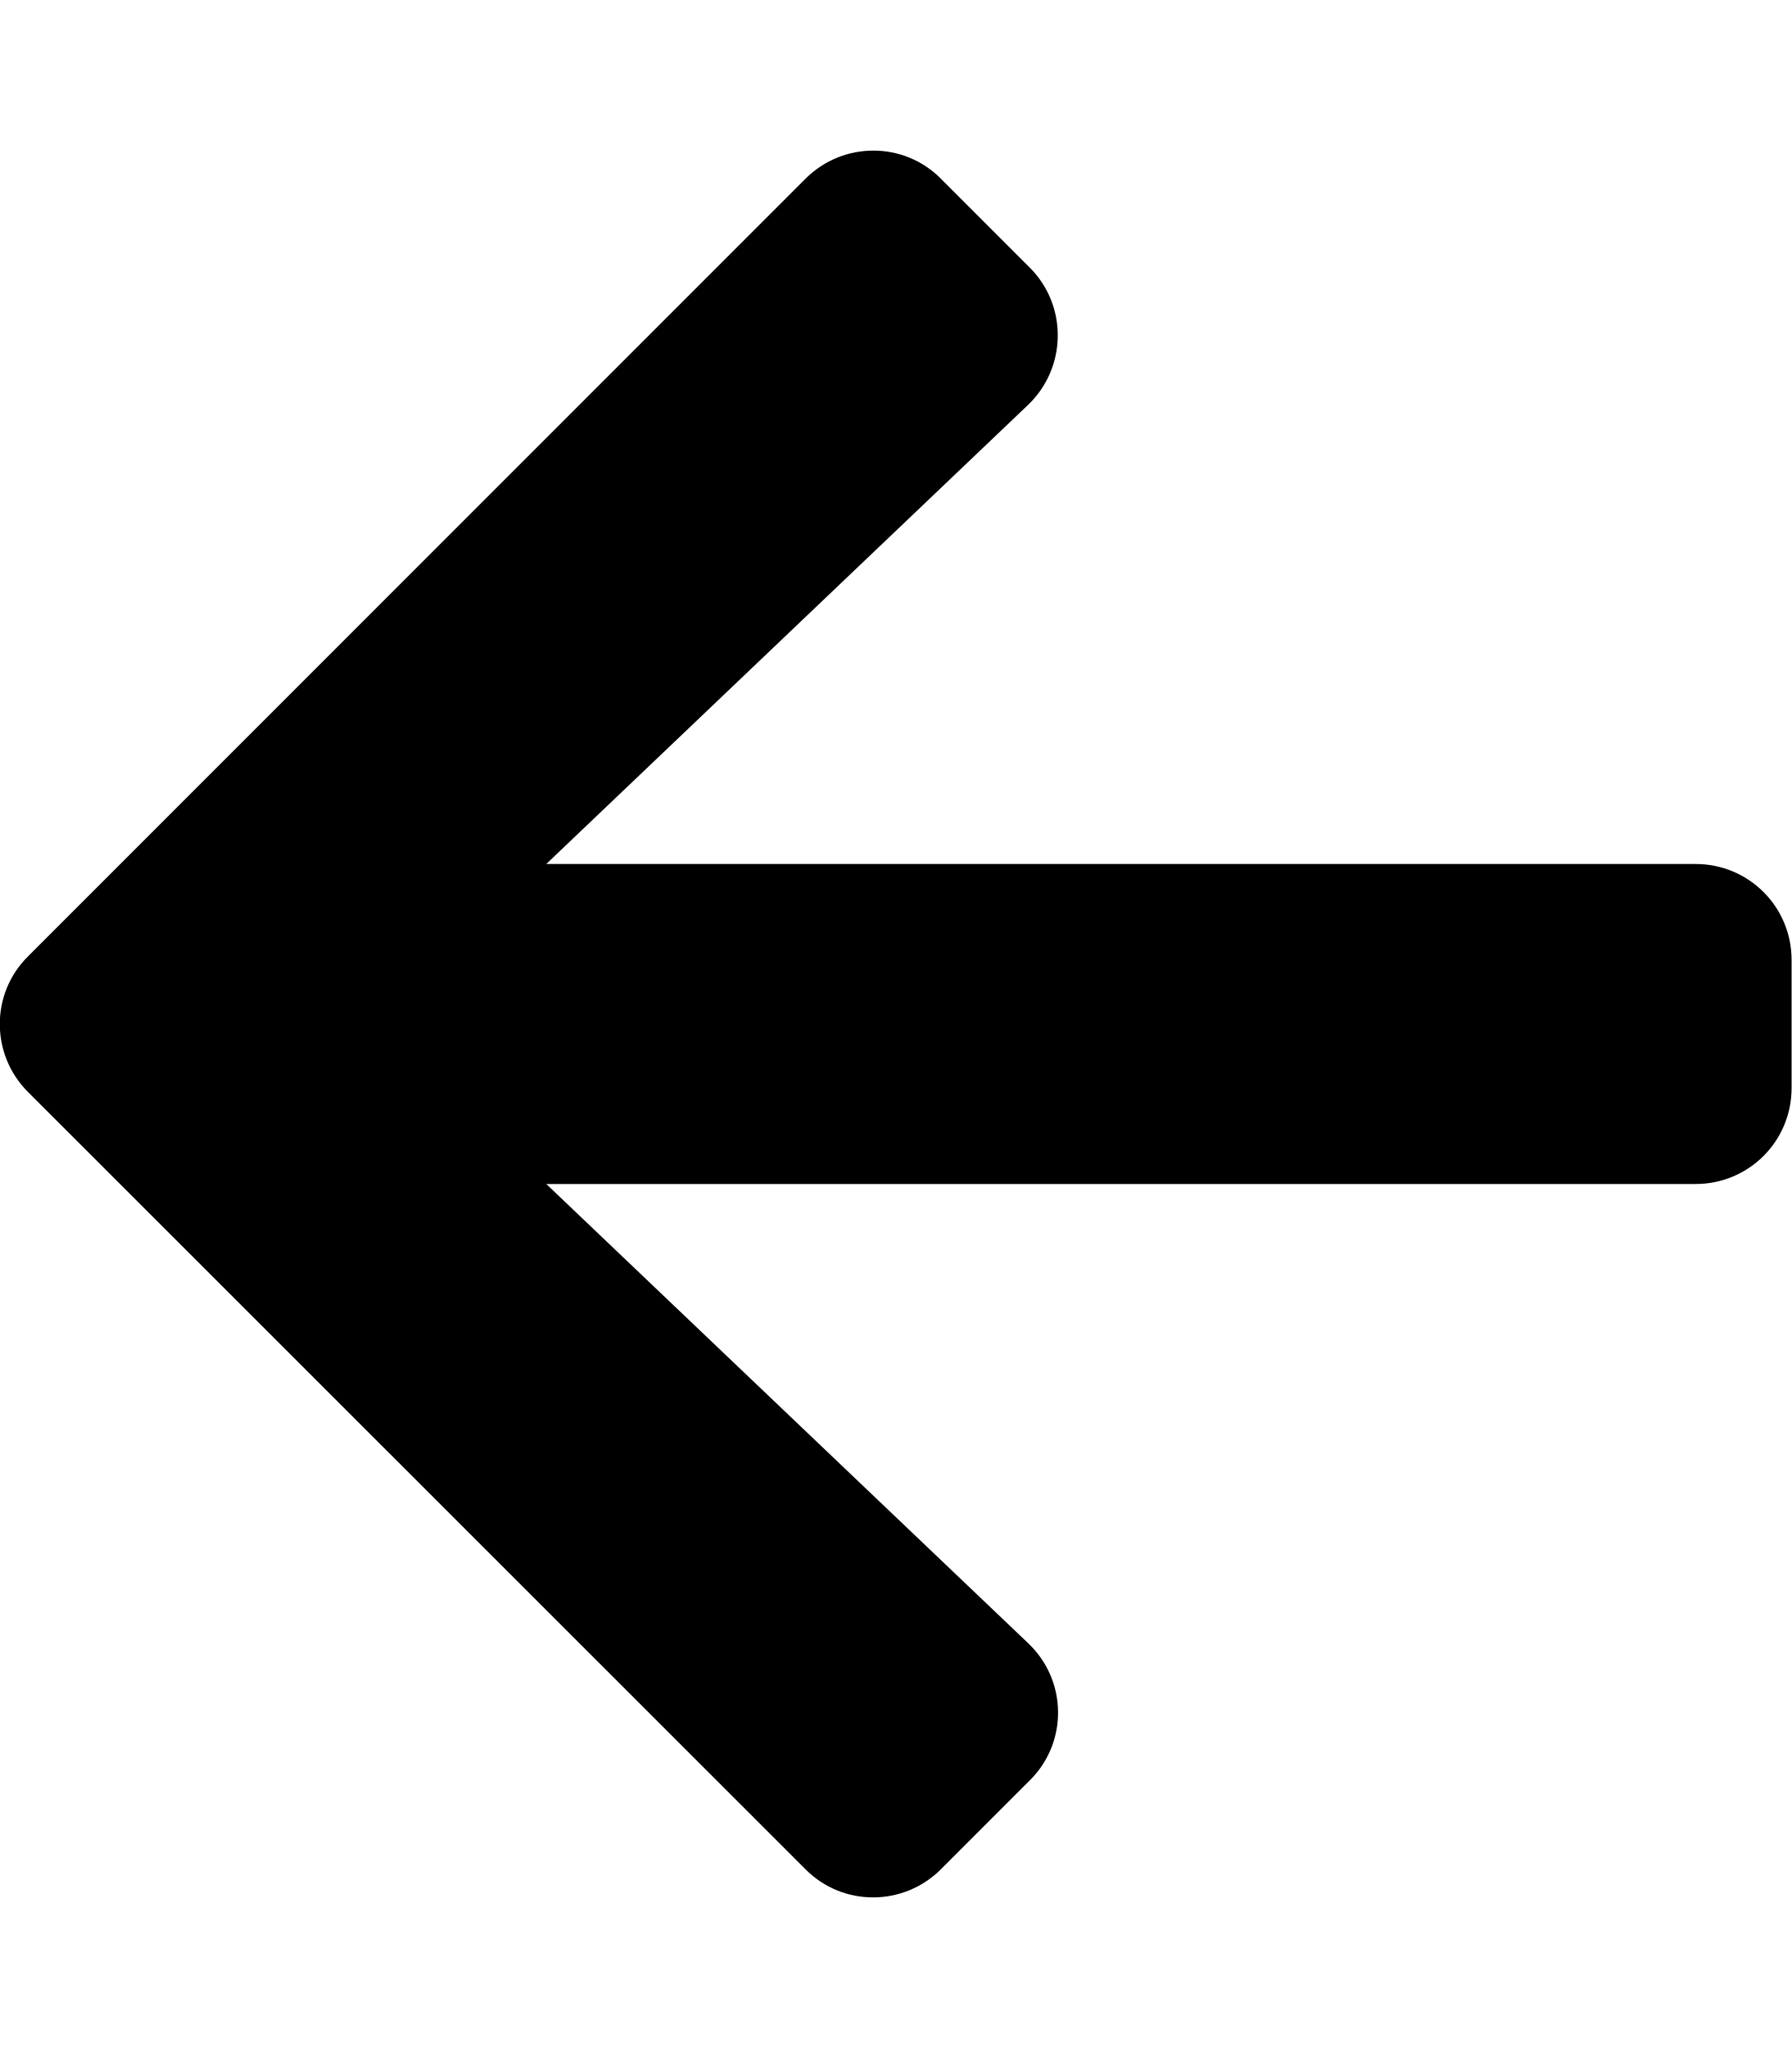
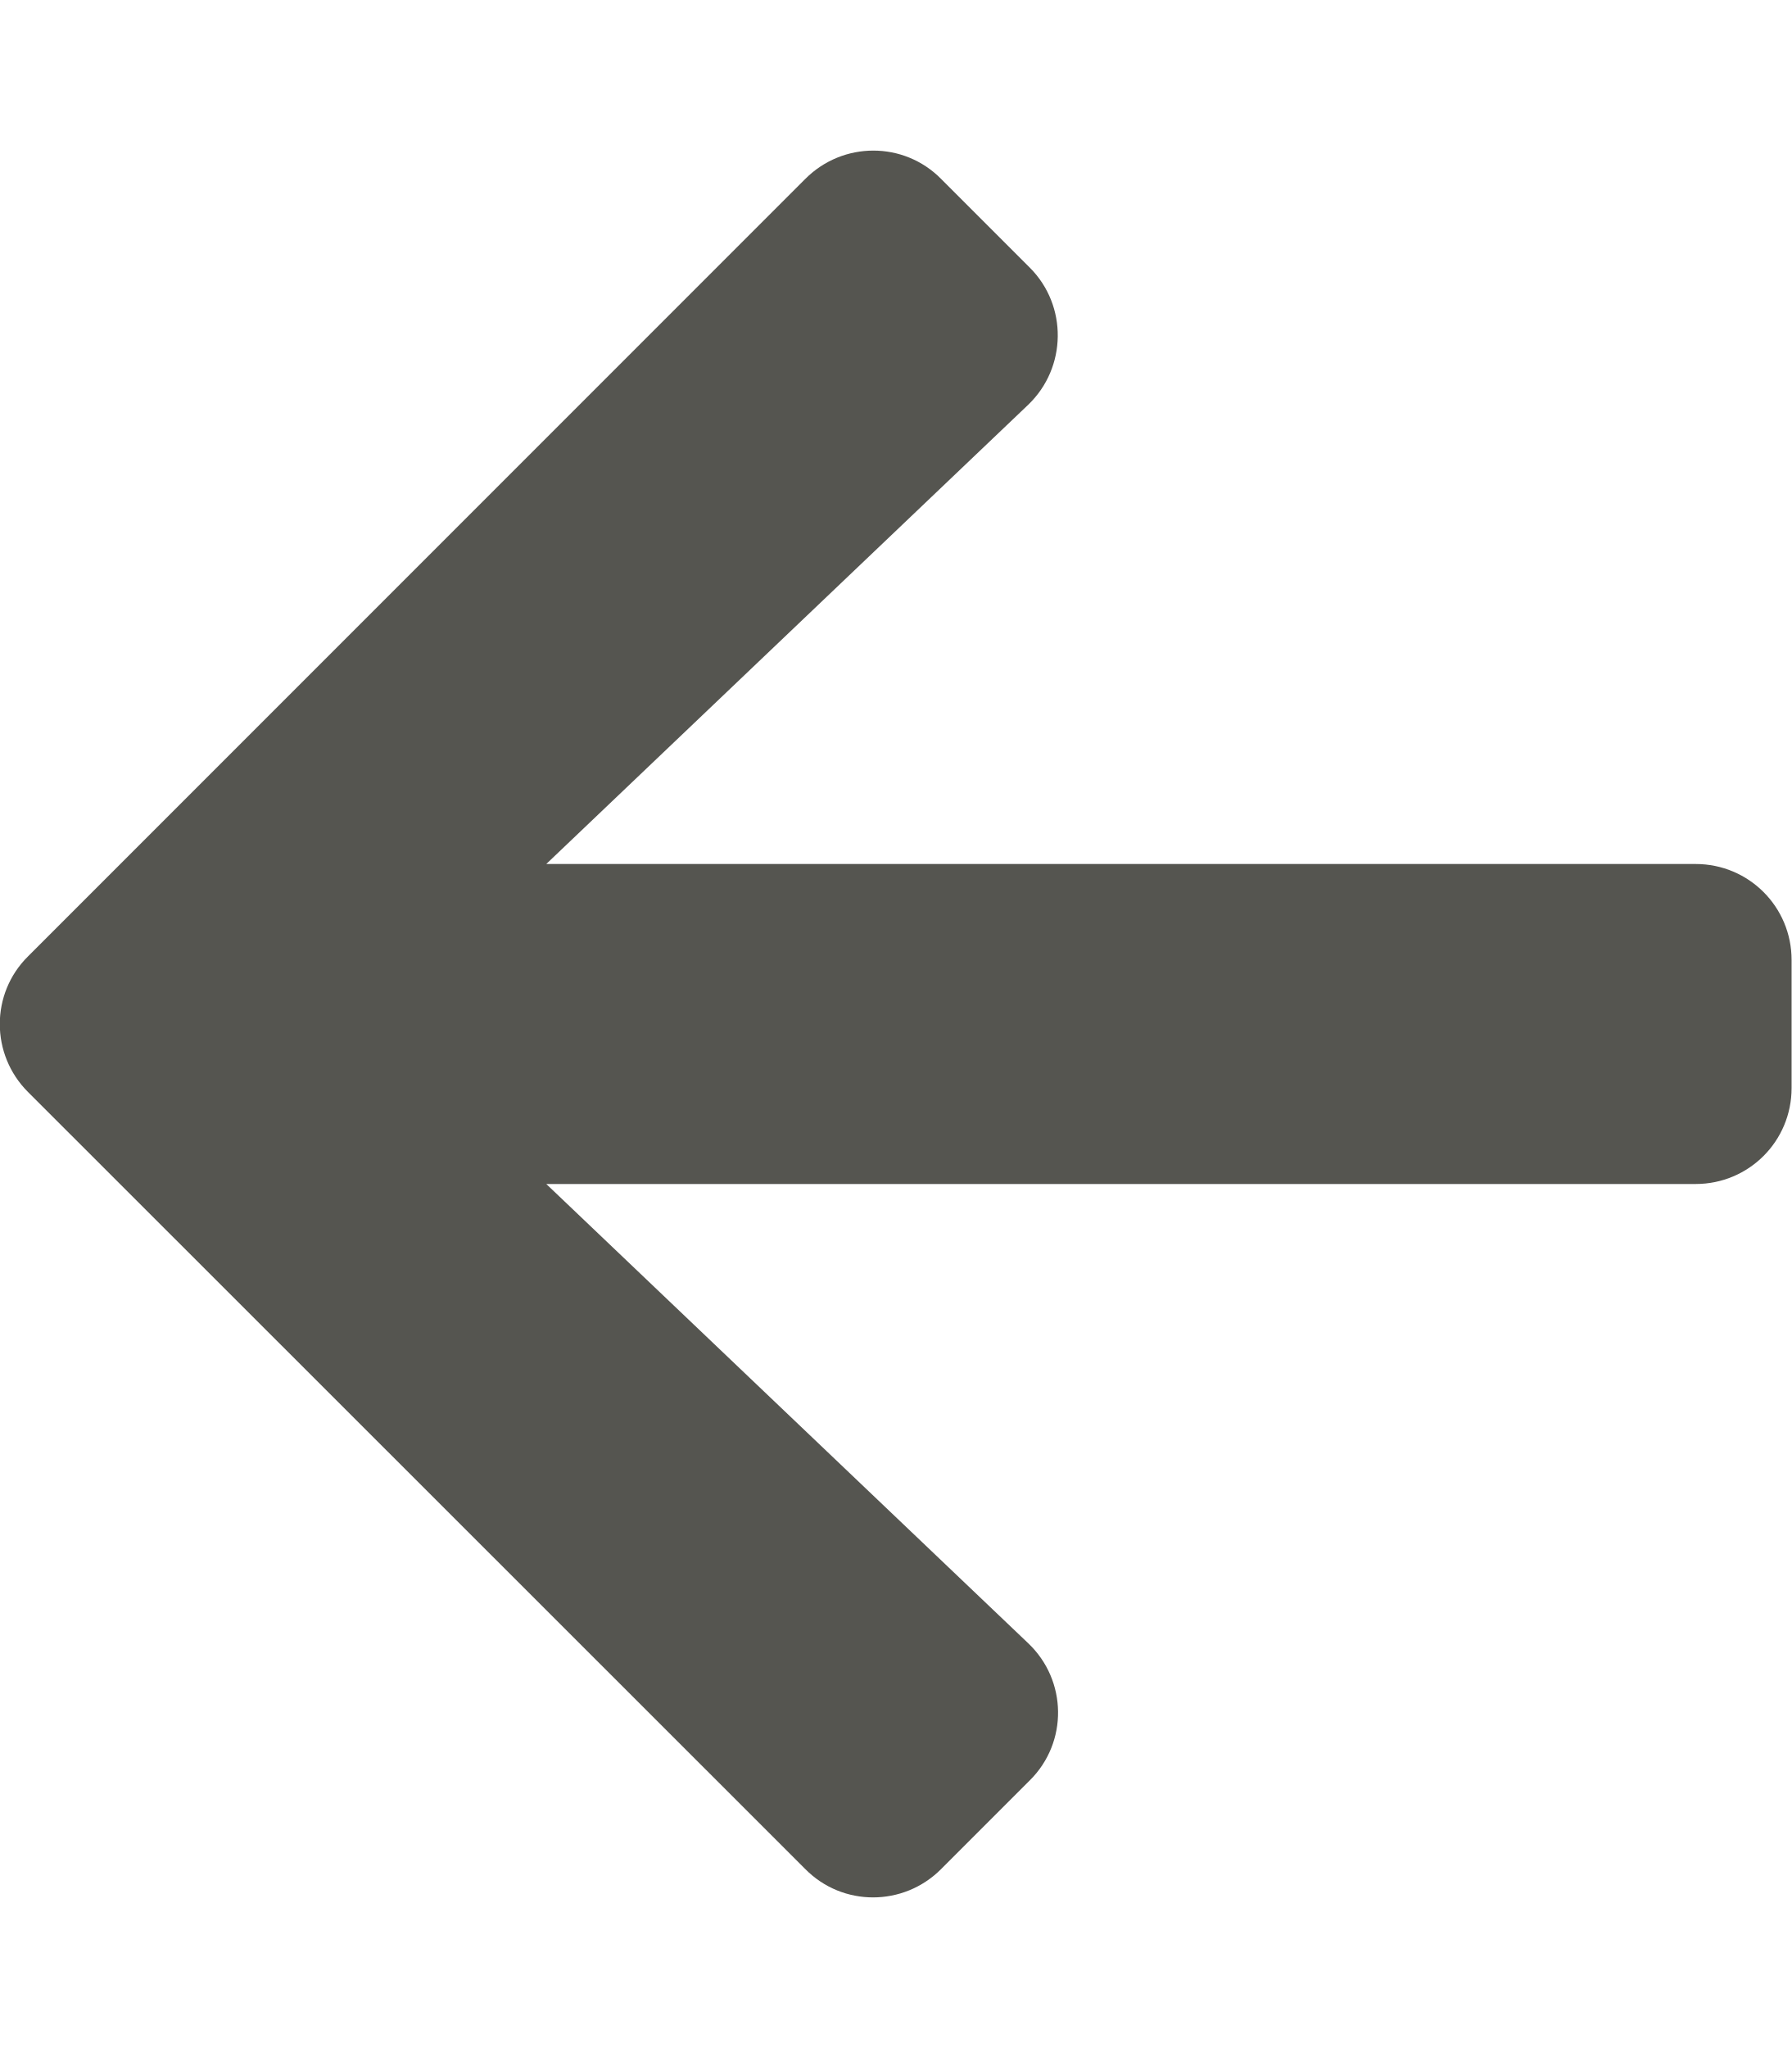
- <svg xmlns="http://www.w3.org/2000/svg" aria-hidden="true" focusable="false" data-prefix="fas" data-icon="arrow-left" class="svg-inline--fa fa-arrow-left fa-w-14" role="img" viewBox="0 0 448 512">
-   <path fill="currentColor" d="M257.5 445.1l-22.2 22.2c-9.4 9.4-24.6 9.4-33.9 0L7 273c-9.4-9.4-9.4-24.6 0-33.9L201.4 44.7c9.4-9.4 24.6-9.4 33.9 0l22.2 22.2c9.5 9.5 9.3 25-.4 34.3L136.6 216H424c13.3 0 24 10.7 24 24v32c0 13.3-10.7 24-24 24H136.6l120.5 114.8c9.8 9.3 10 24.8.4 34.3z" />
+ <svg xmlns="http://www.w3.org/2000/svg" fill="#555550" aria-hidden="true" focusable="false" data-prefix="fas" data-icon="arrow-left" class="svg-inline--fa fa-arrow-left fa-w-14" role="img" viewBox="0 0 448 512">
+   <path d="M257.5 445.1l-22.2 22.2c-9.4 9.4-24.6 9.4-33.9 0L7 273c-9.4-9.4-9.4-24.6 0-33.9L201.4 44.7c9.4-9.4 24.6-9.4 33.9 0l22.2 22.2c9.5 9.5 9.3 25-.4 34.3L136.6 216H424c13.3 0 24 10.7 24 24v32c0 13.3-10.7 24-24 24H136.6l120.5 114.8c9.8 9.3 10 24.8.4 34.3z" />
</svg>
